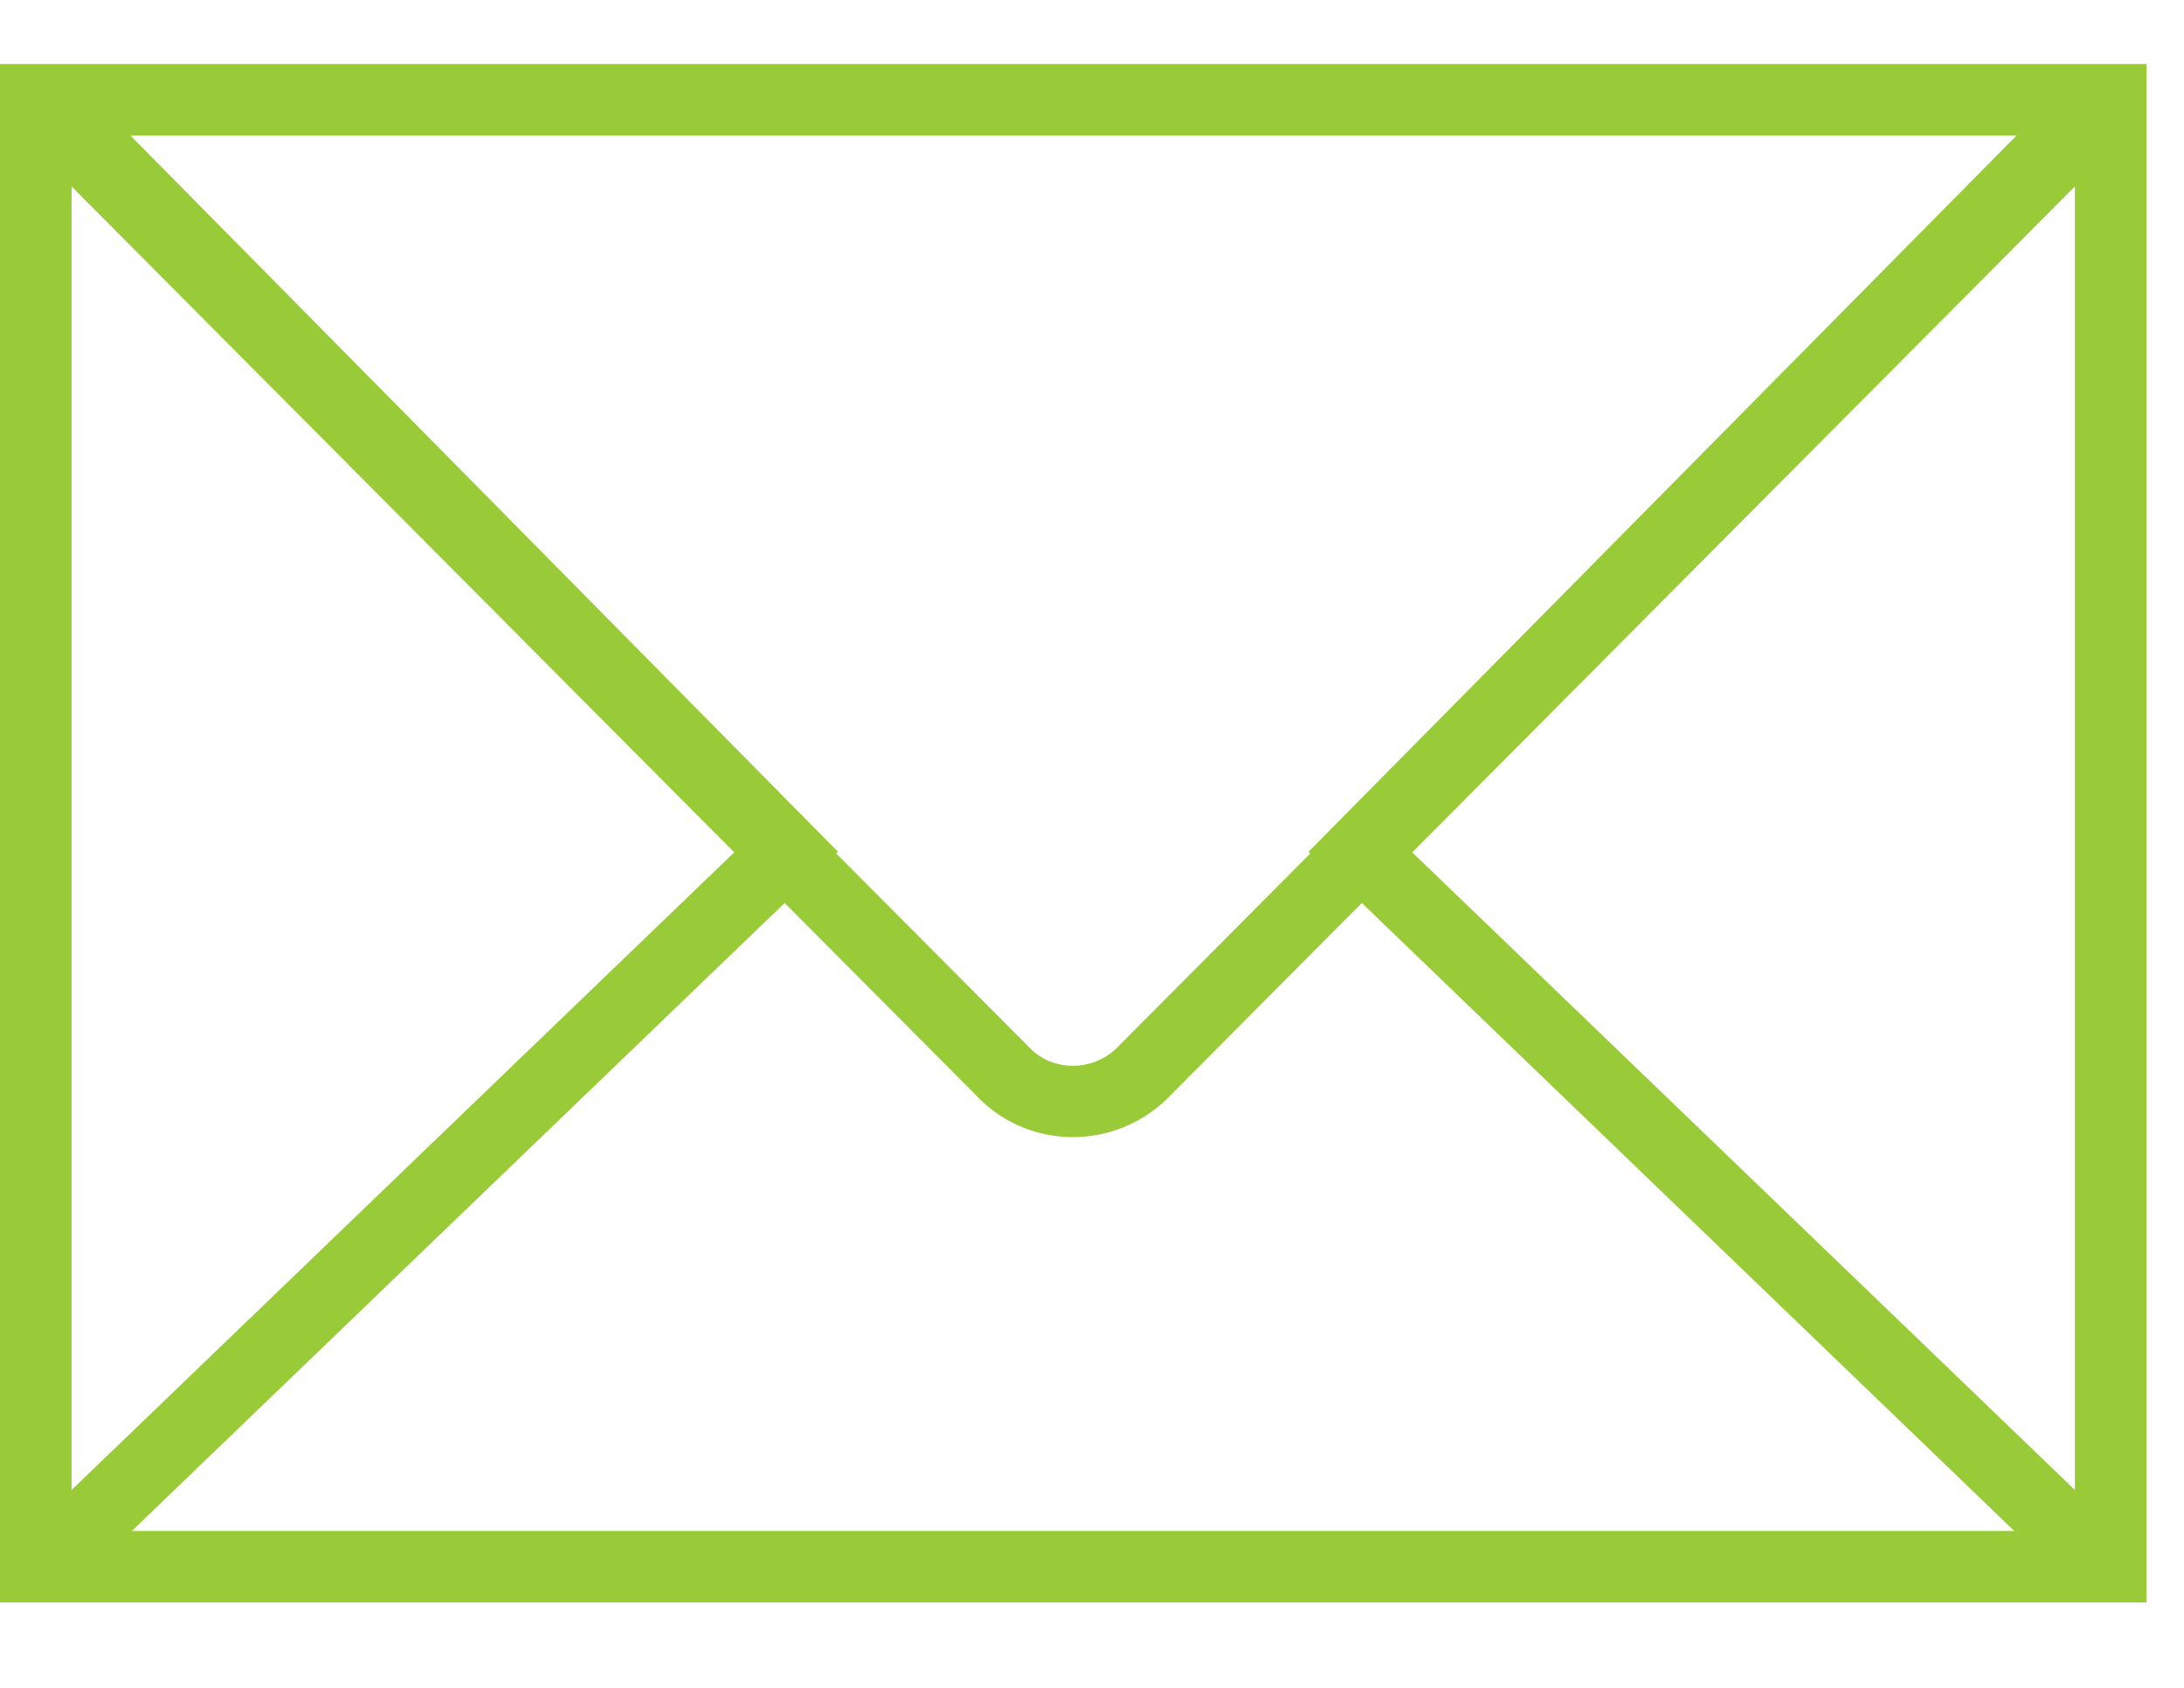
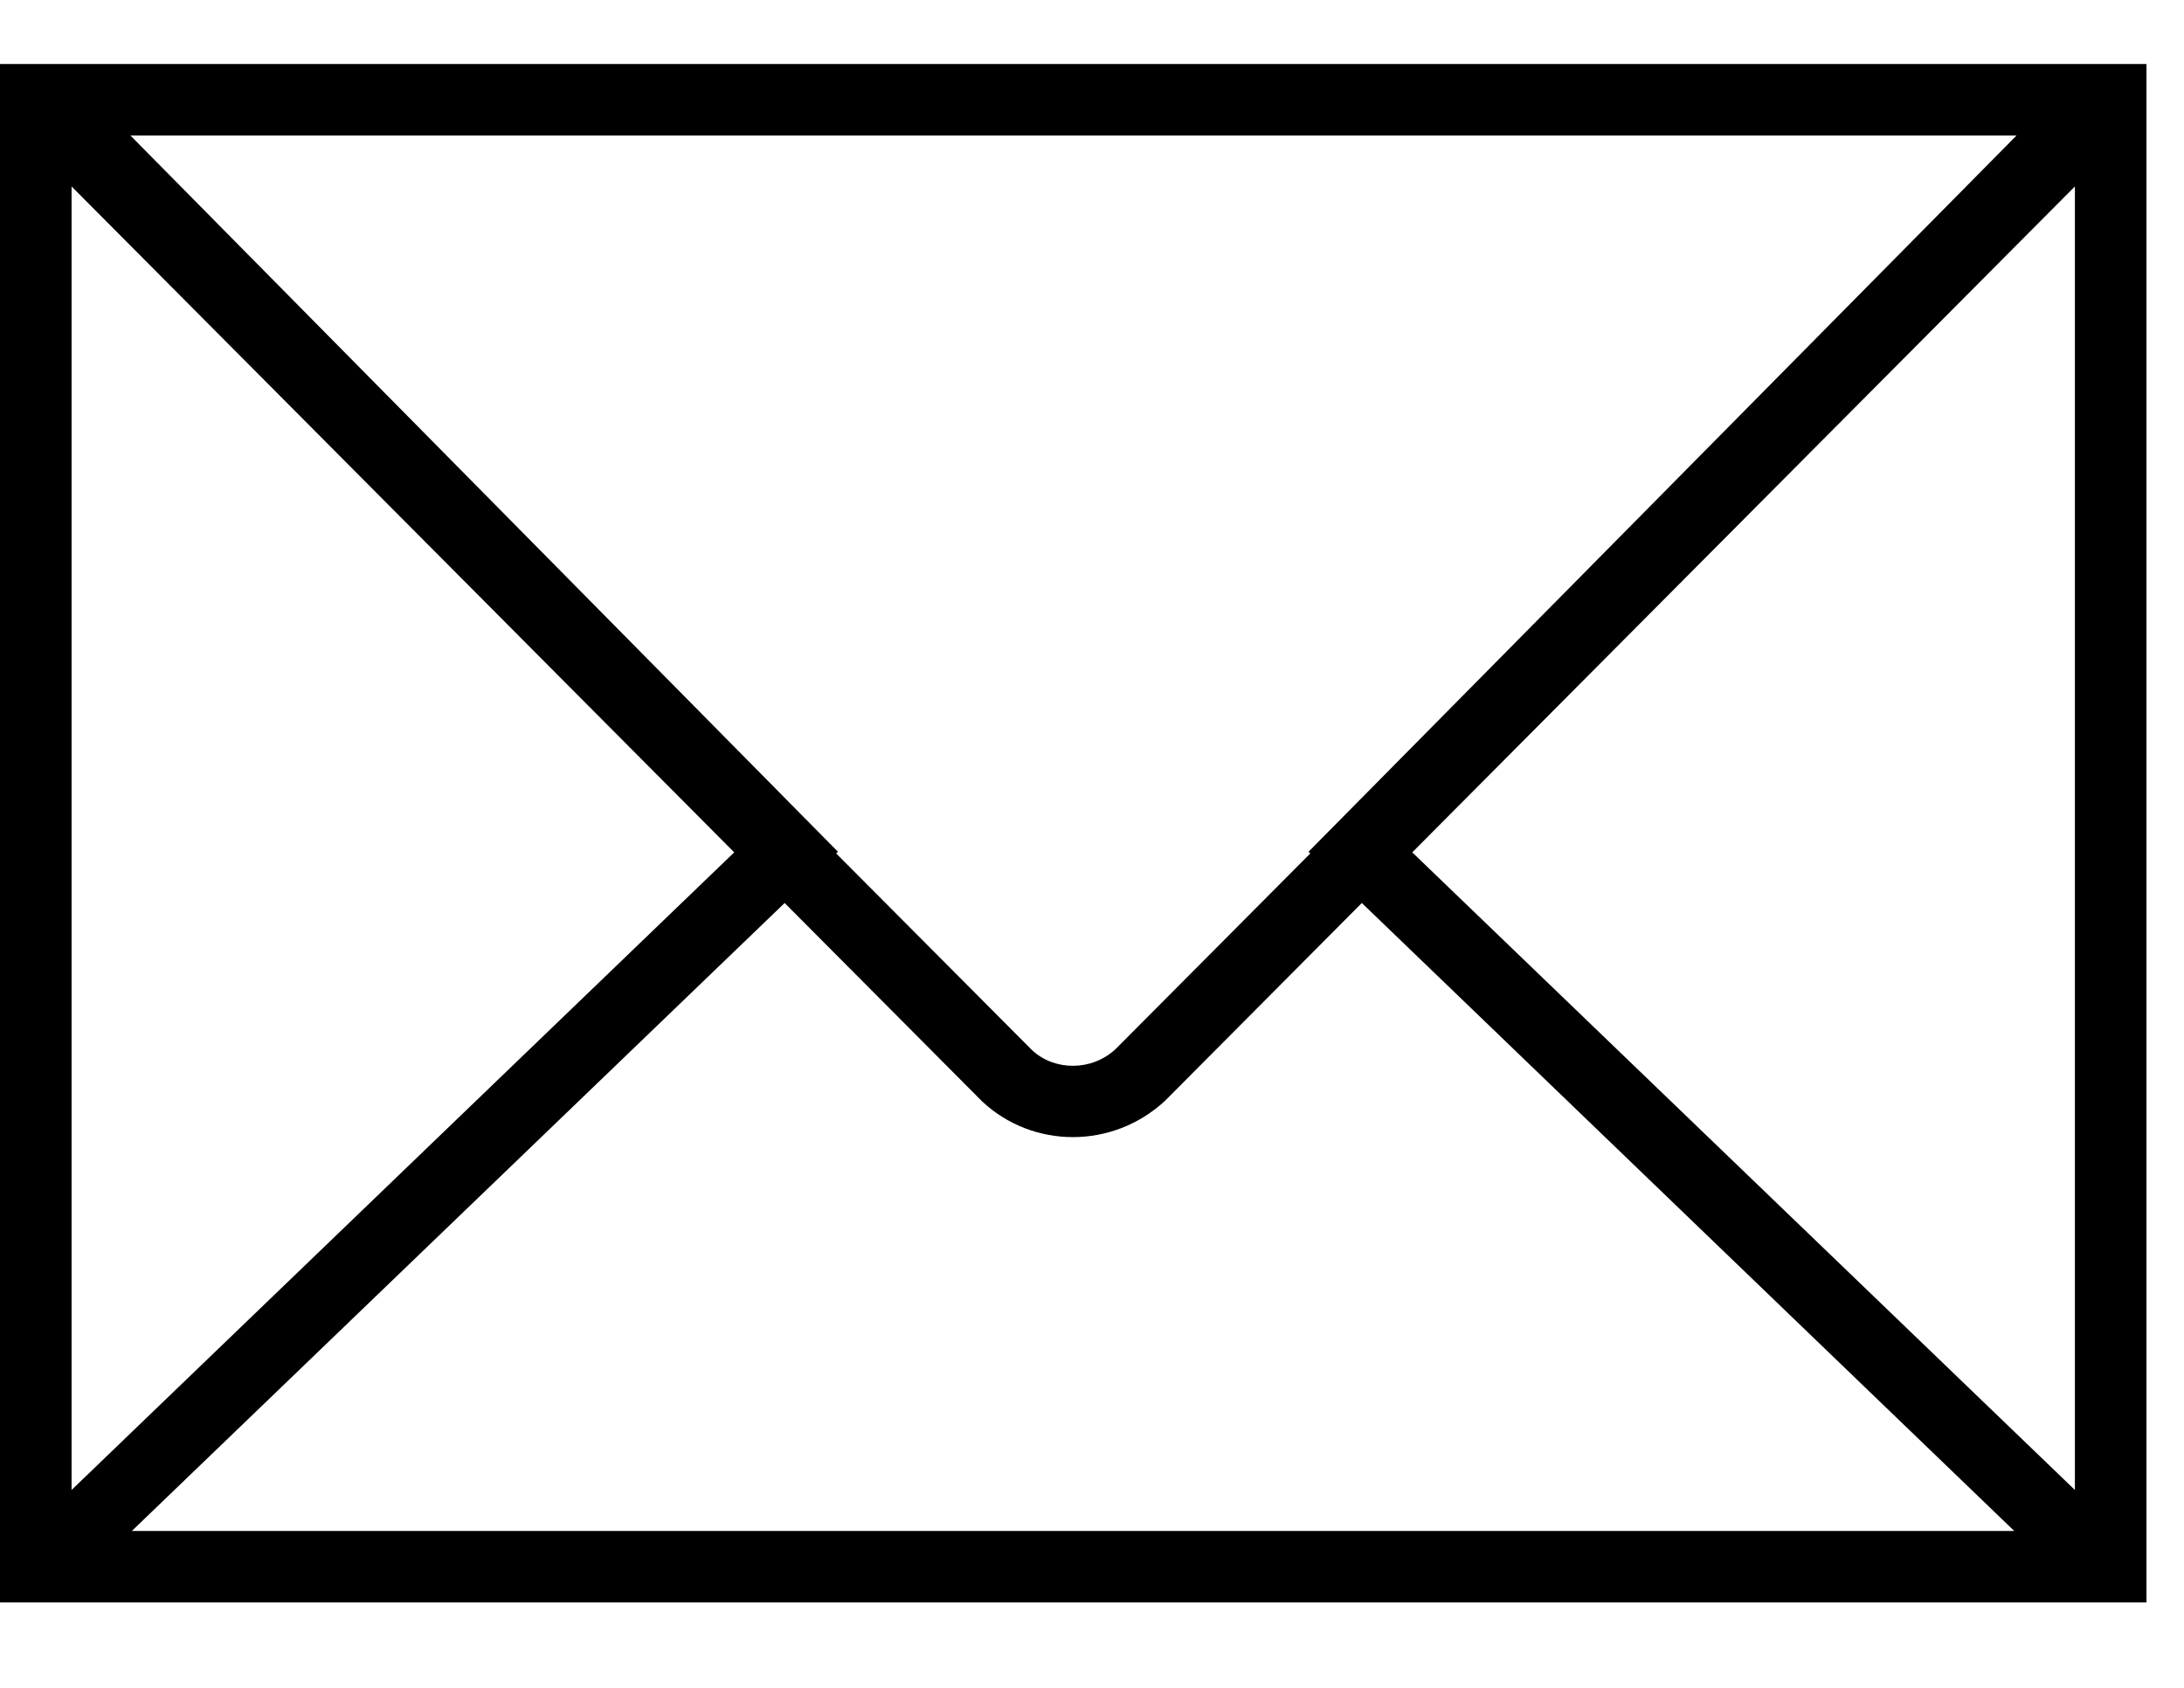
<svg xmlns="http://www.w3.org/2000/svg" width="22" height="17" viewBox="0 0 22 17" fill="none">
-   <path d="M0 0.645V1.47V15.315V16.14H21.622V15.315V1.47V0.645H0ZM13.199 8.596L11.236 10.568C10.997 10.789 10.624 10.789 10.396 10.577L8.423 8.596L8.441 8.579L1.314 1.365H20.313L13.181 8.579L13.199 8.596ZM7.396 8.585L0.721 15.007V1.878L7.396 8.585ZM7.904 9.095L9.895 11.095C10.15 11.333 10.478 11.453 10.807 11.453C11.14 11.453 11.474 11.331 11.738 11.085L13.718 9.095L20.29 15.42H1.328L7.904 9.095ZM14.226 8.585L20.901 1.878V15.007L14.226 8.585Z" fill="#99CB38" />
+   <path d="M0 0.645V1.47V15.315V16.14H21.622V15.315V1.47V0.645H0ZM13.199 8.596L11.236 10.568C10.997 10.789 10.624 10.789 10.396 10.577L8.423 8.596L8.441 8.579L1.314 1.365H20.313L13.181 8.579L13.199 8.596ZM7.396 8.585L0.721 15.007V1.878L7.396 8.585ZM7.904 9.095L9.895 11.095C10.15 11.333 10.478 11.453 10.807 11.453C11.14 11.453 11.474 11.331 11.738 11.085L13.718 9.095L20.29 15.42H1.328L7.904 9.095ZM14.226 8.585L20.901 1.878V15.007L14.226 8.585Z" fill="currentColor" />
</svg>
